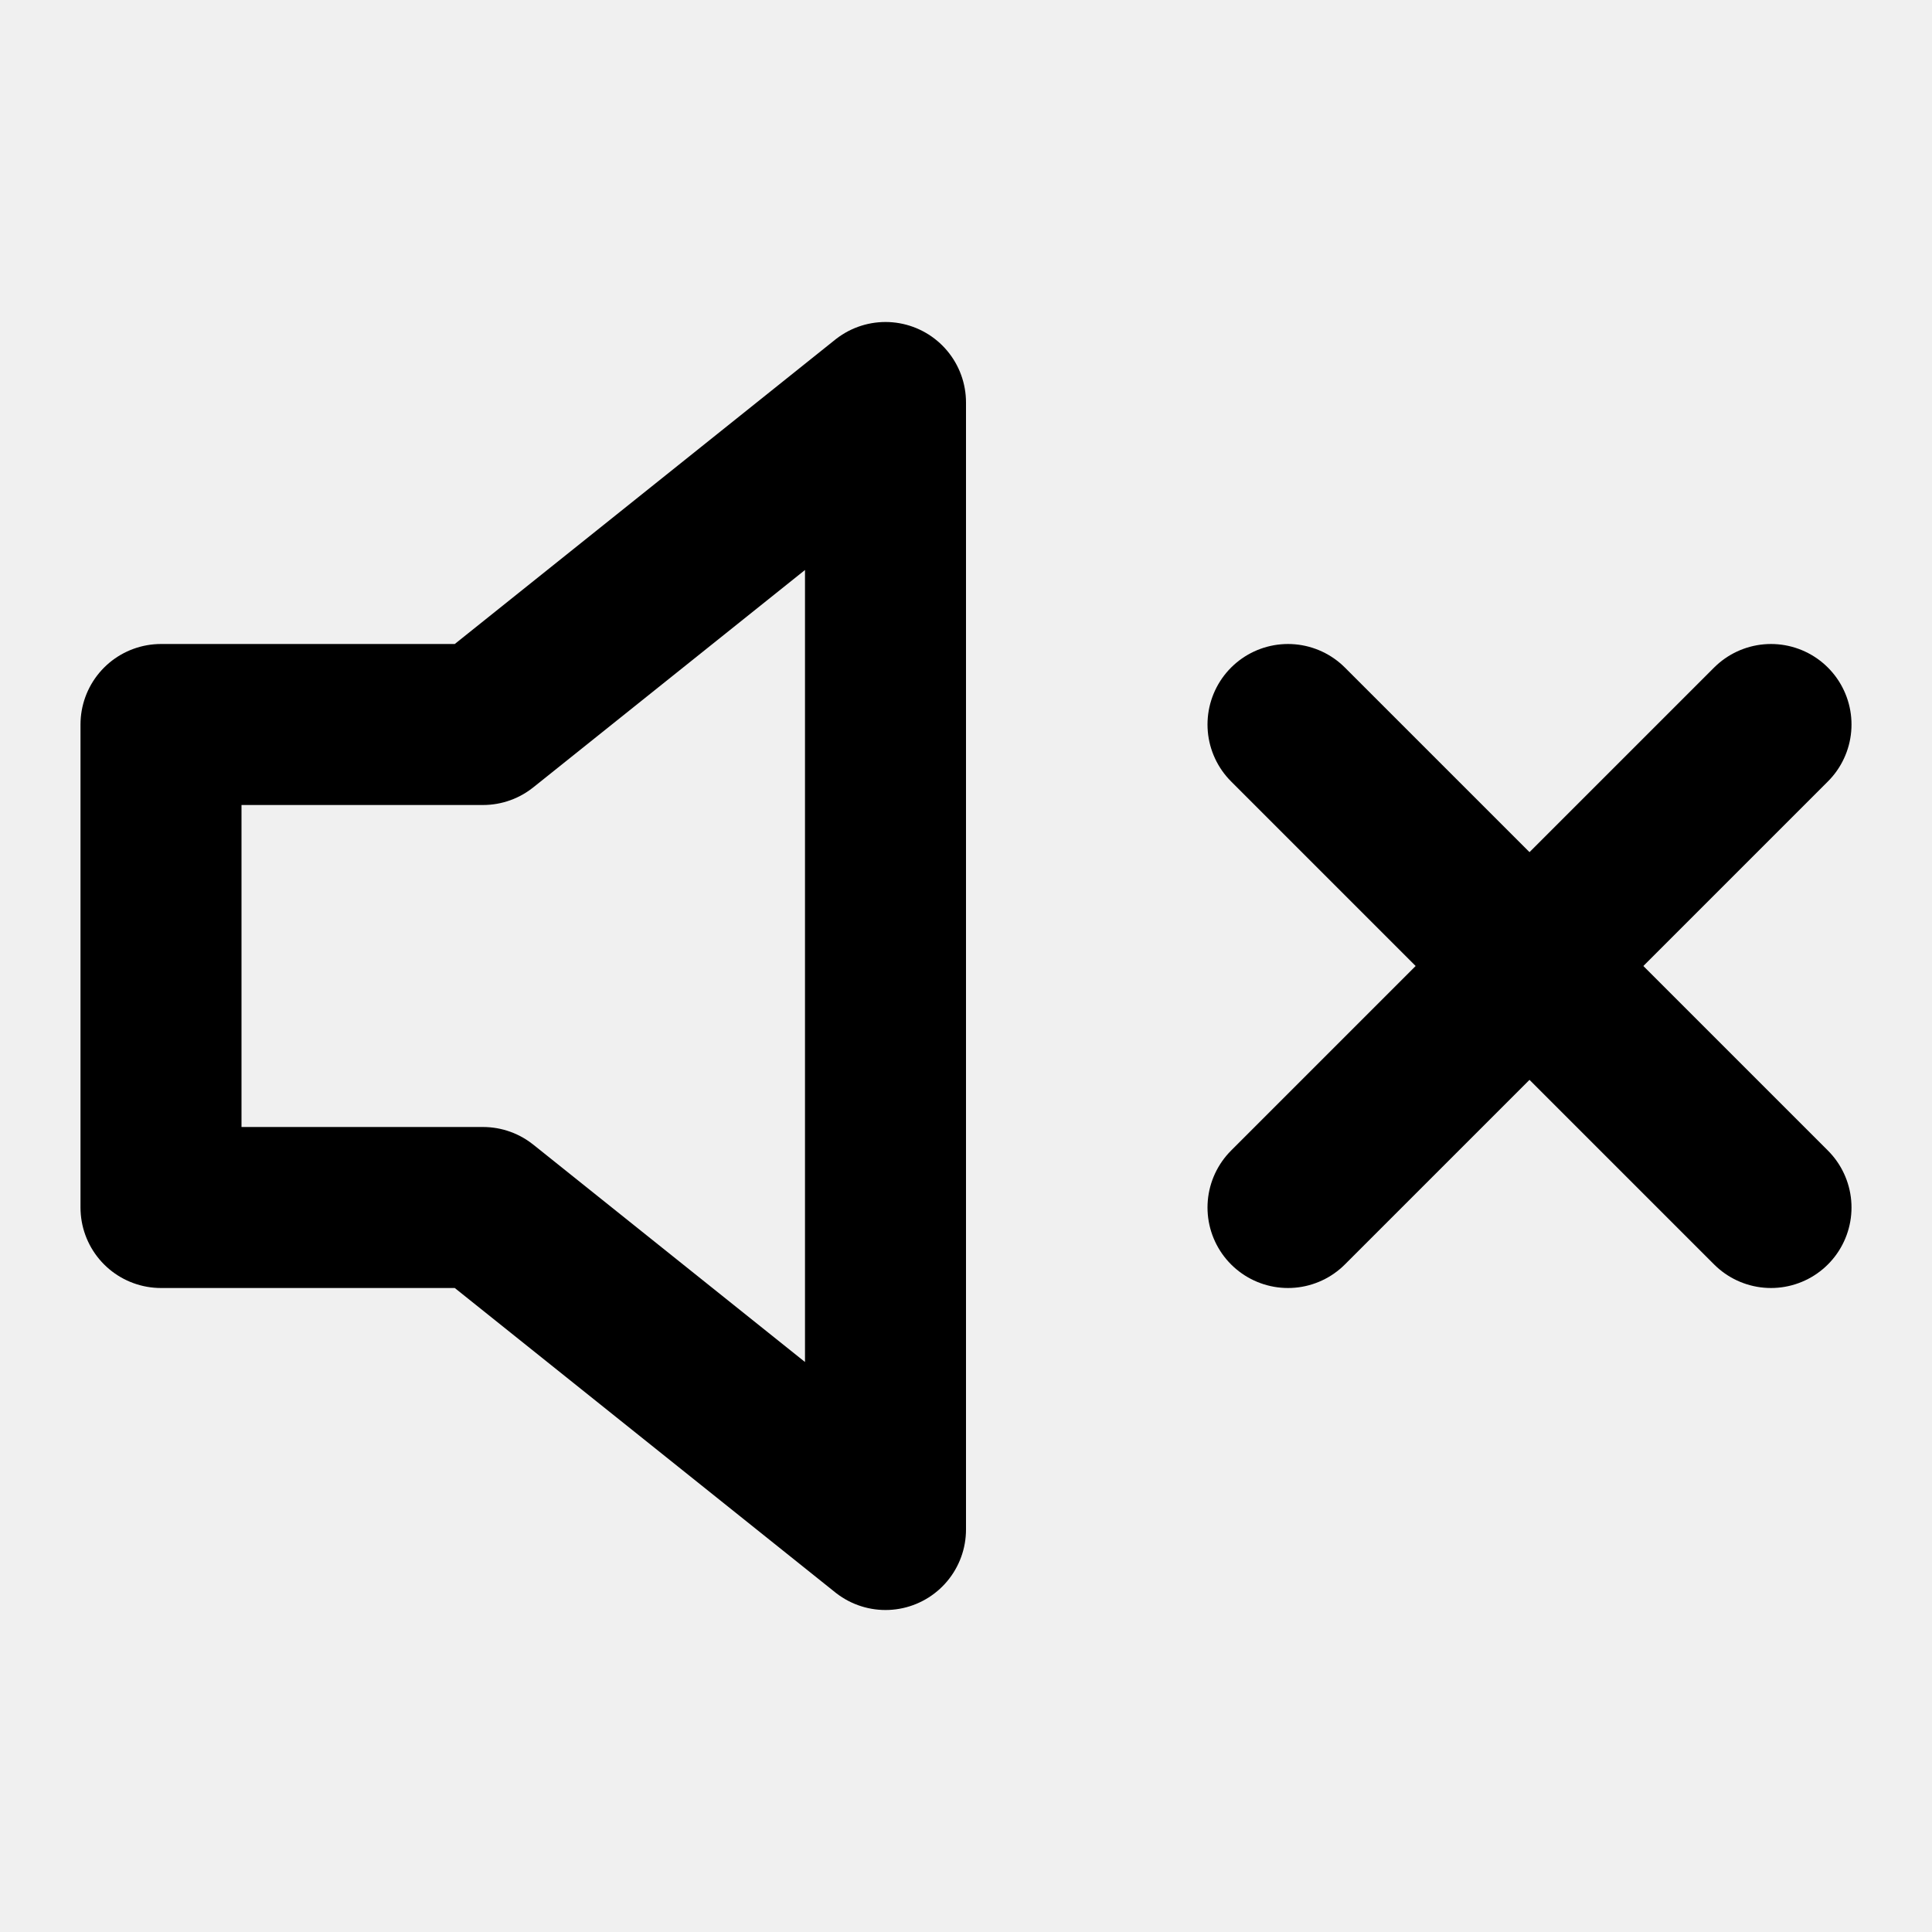
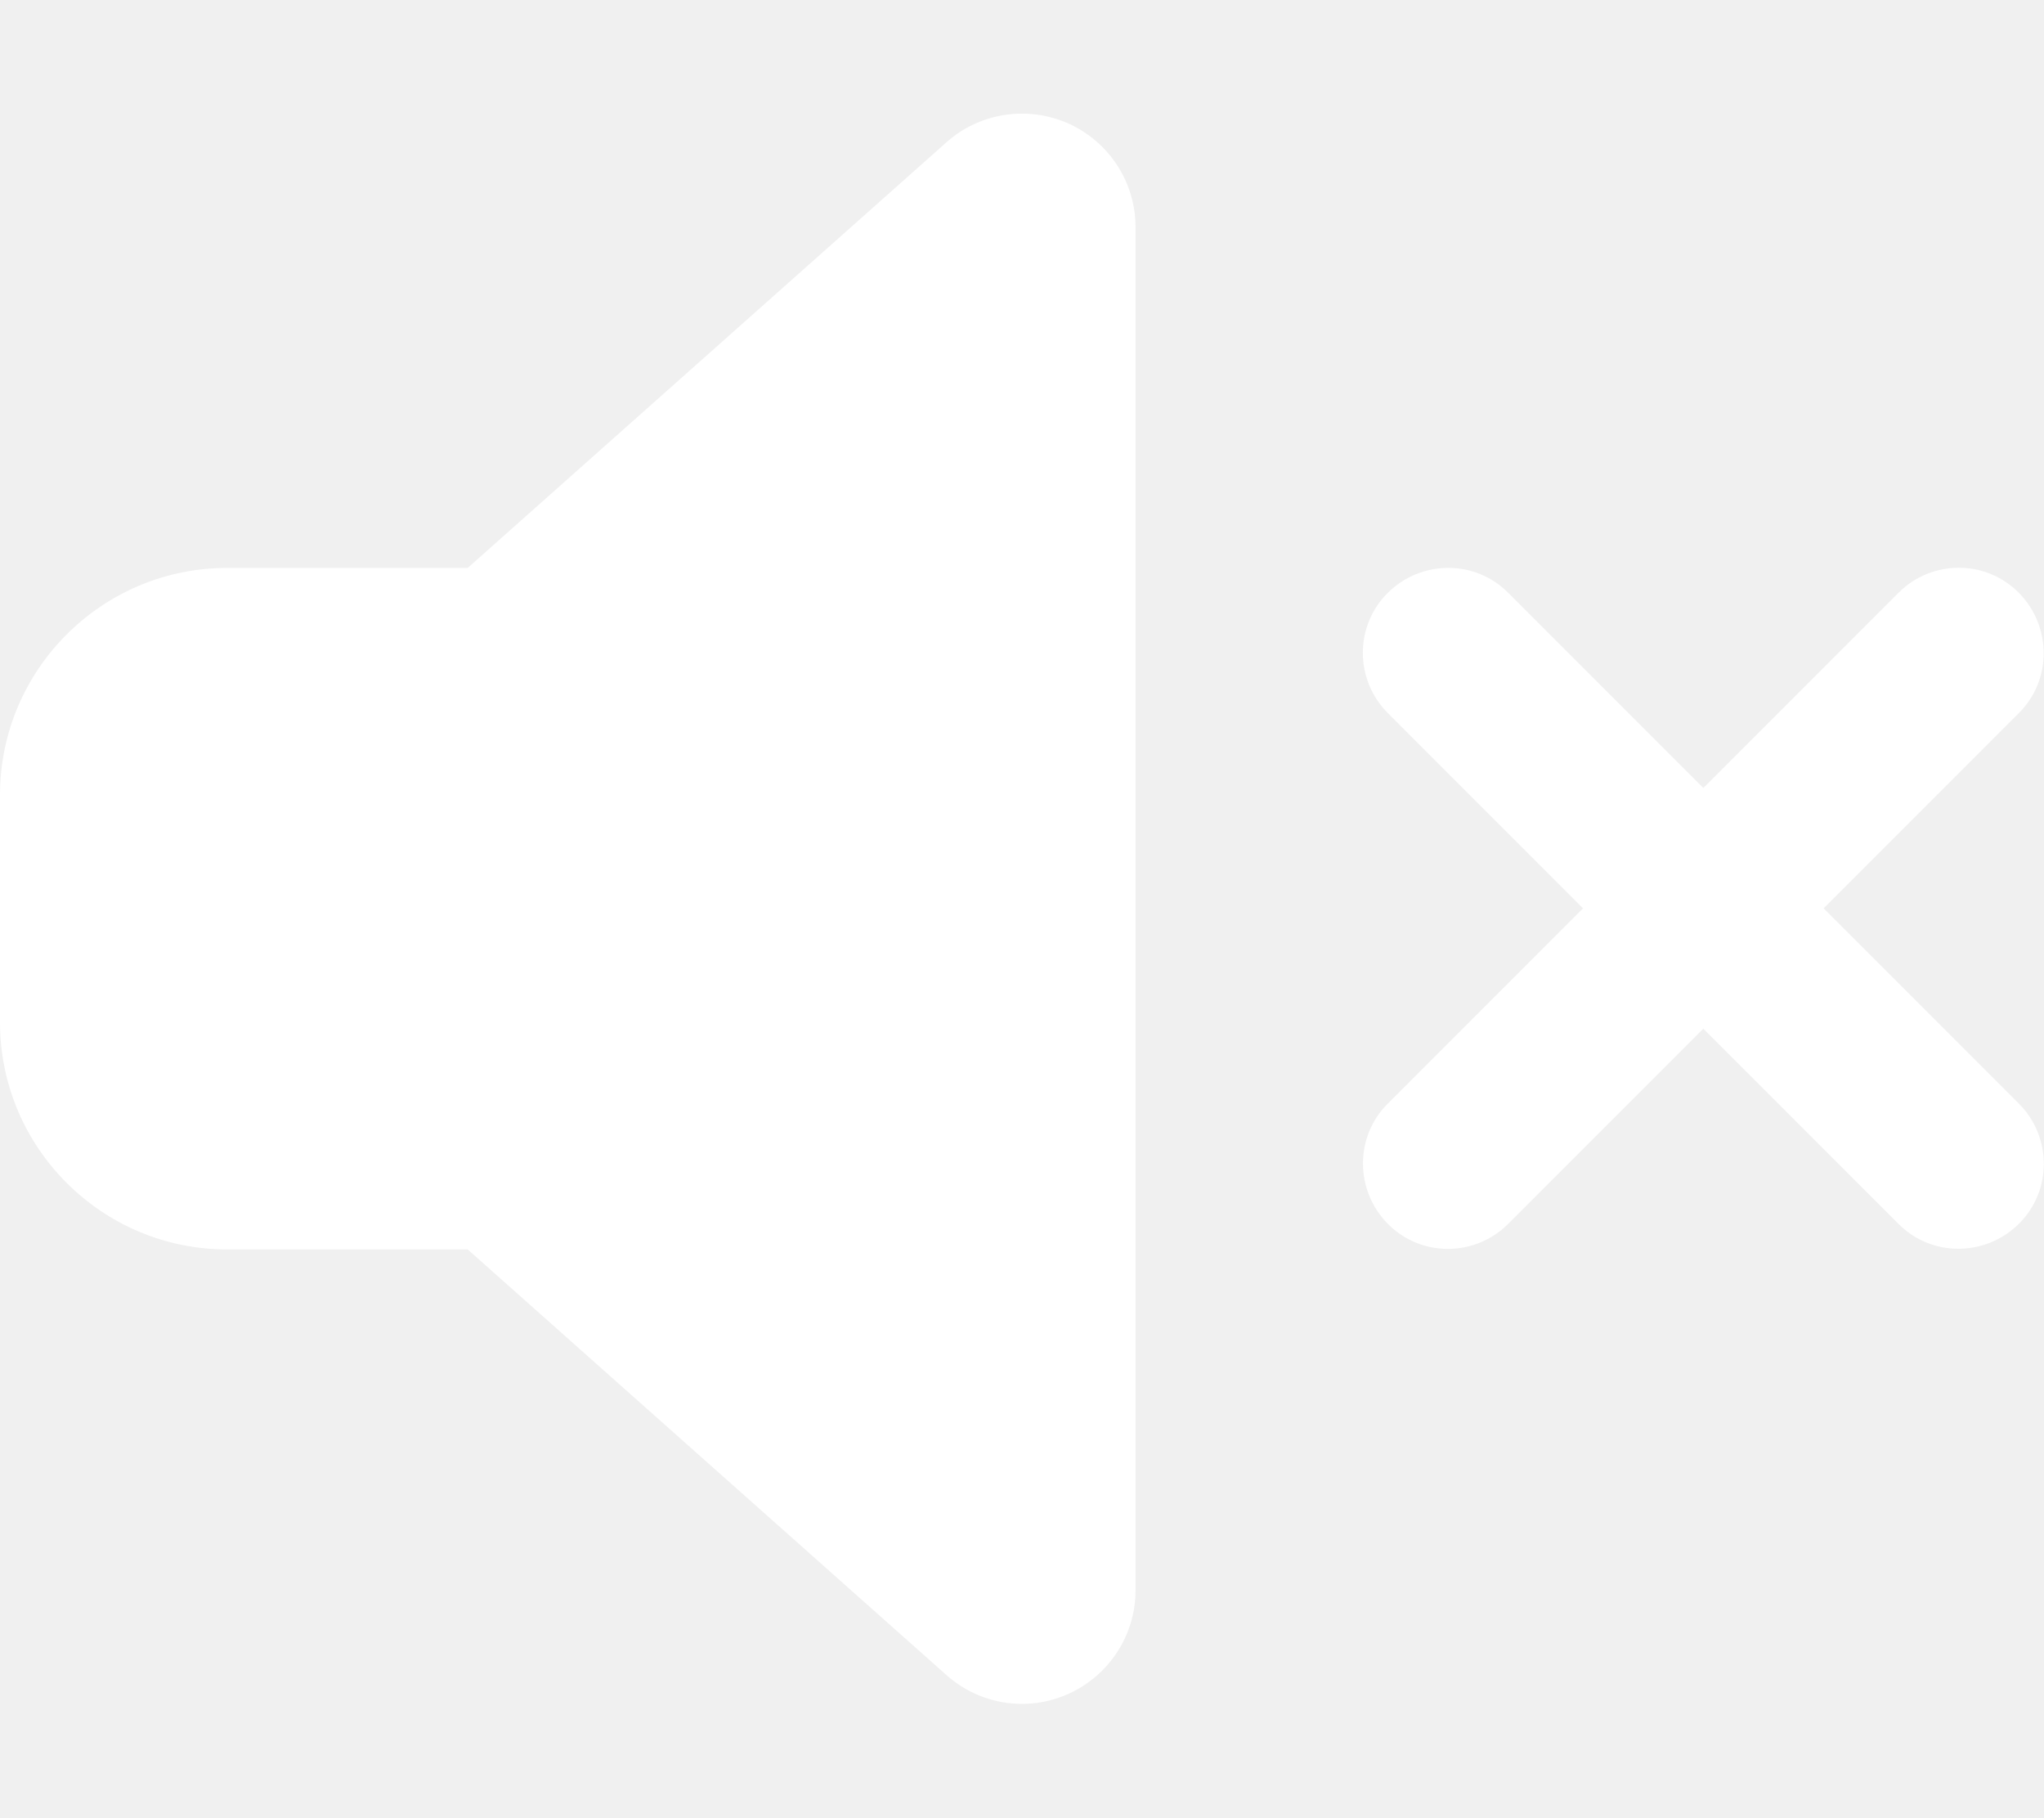
- <svg xmlns="http://www.w3.org/2000/svg" width="24" height="24" viewBox="0 0 24 24" fill="none">
-   <path d="M11 5L6 9H2V15H6L11 19V5Z" stroke="black" stroke-width="2" stroke-linecap="round" stroke-linejoin="round" />
-   <path d="M22 9L16 15" stroke="black" stroke-width="2" stroke-linecap="round" stroke-linejoin="round" />
-   <path d="M16 9L22 15" stroke="black" stroke-width="2" stroke-linecap="round" stroke-linejoin="round" />
+ <svg xmlns="http://www.w3.org/2000/svg" viewBox="0 0 576 512">
+   <path fill="#ffffff" d="M301.1 34.8C312.6 40 320 51.4 320 64V448c0 12.6-7.4 24-18.9 29.2s-25 3.1-34.4-5.3L131.8 352H64c-35.3 0-64-28.7-64-64V224c0-35.3 28.7-64 64-64h67.8L266.7 40.1c9.4-8.4 22.9-10.4 34.4-5.3zM425 167l55 55 55-55c9.4-9.4 24.6-9.4 33.9 0s9.4 24.6 0 33.9l-55 55 55 55c9.4 9.4 9.4 24.6 0 33.9s-24.6 9.4-33.9 0l-55-55-55 55c-9.4 9.4-24.6 9.4-33.9 0s-9.4-24.6 0-33.9l55-55-55-55c-9.4-9.4-9.4-24.6 0-33.9s24.6-9.4 33.9 0z" />
</svg>
